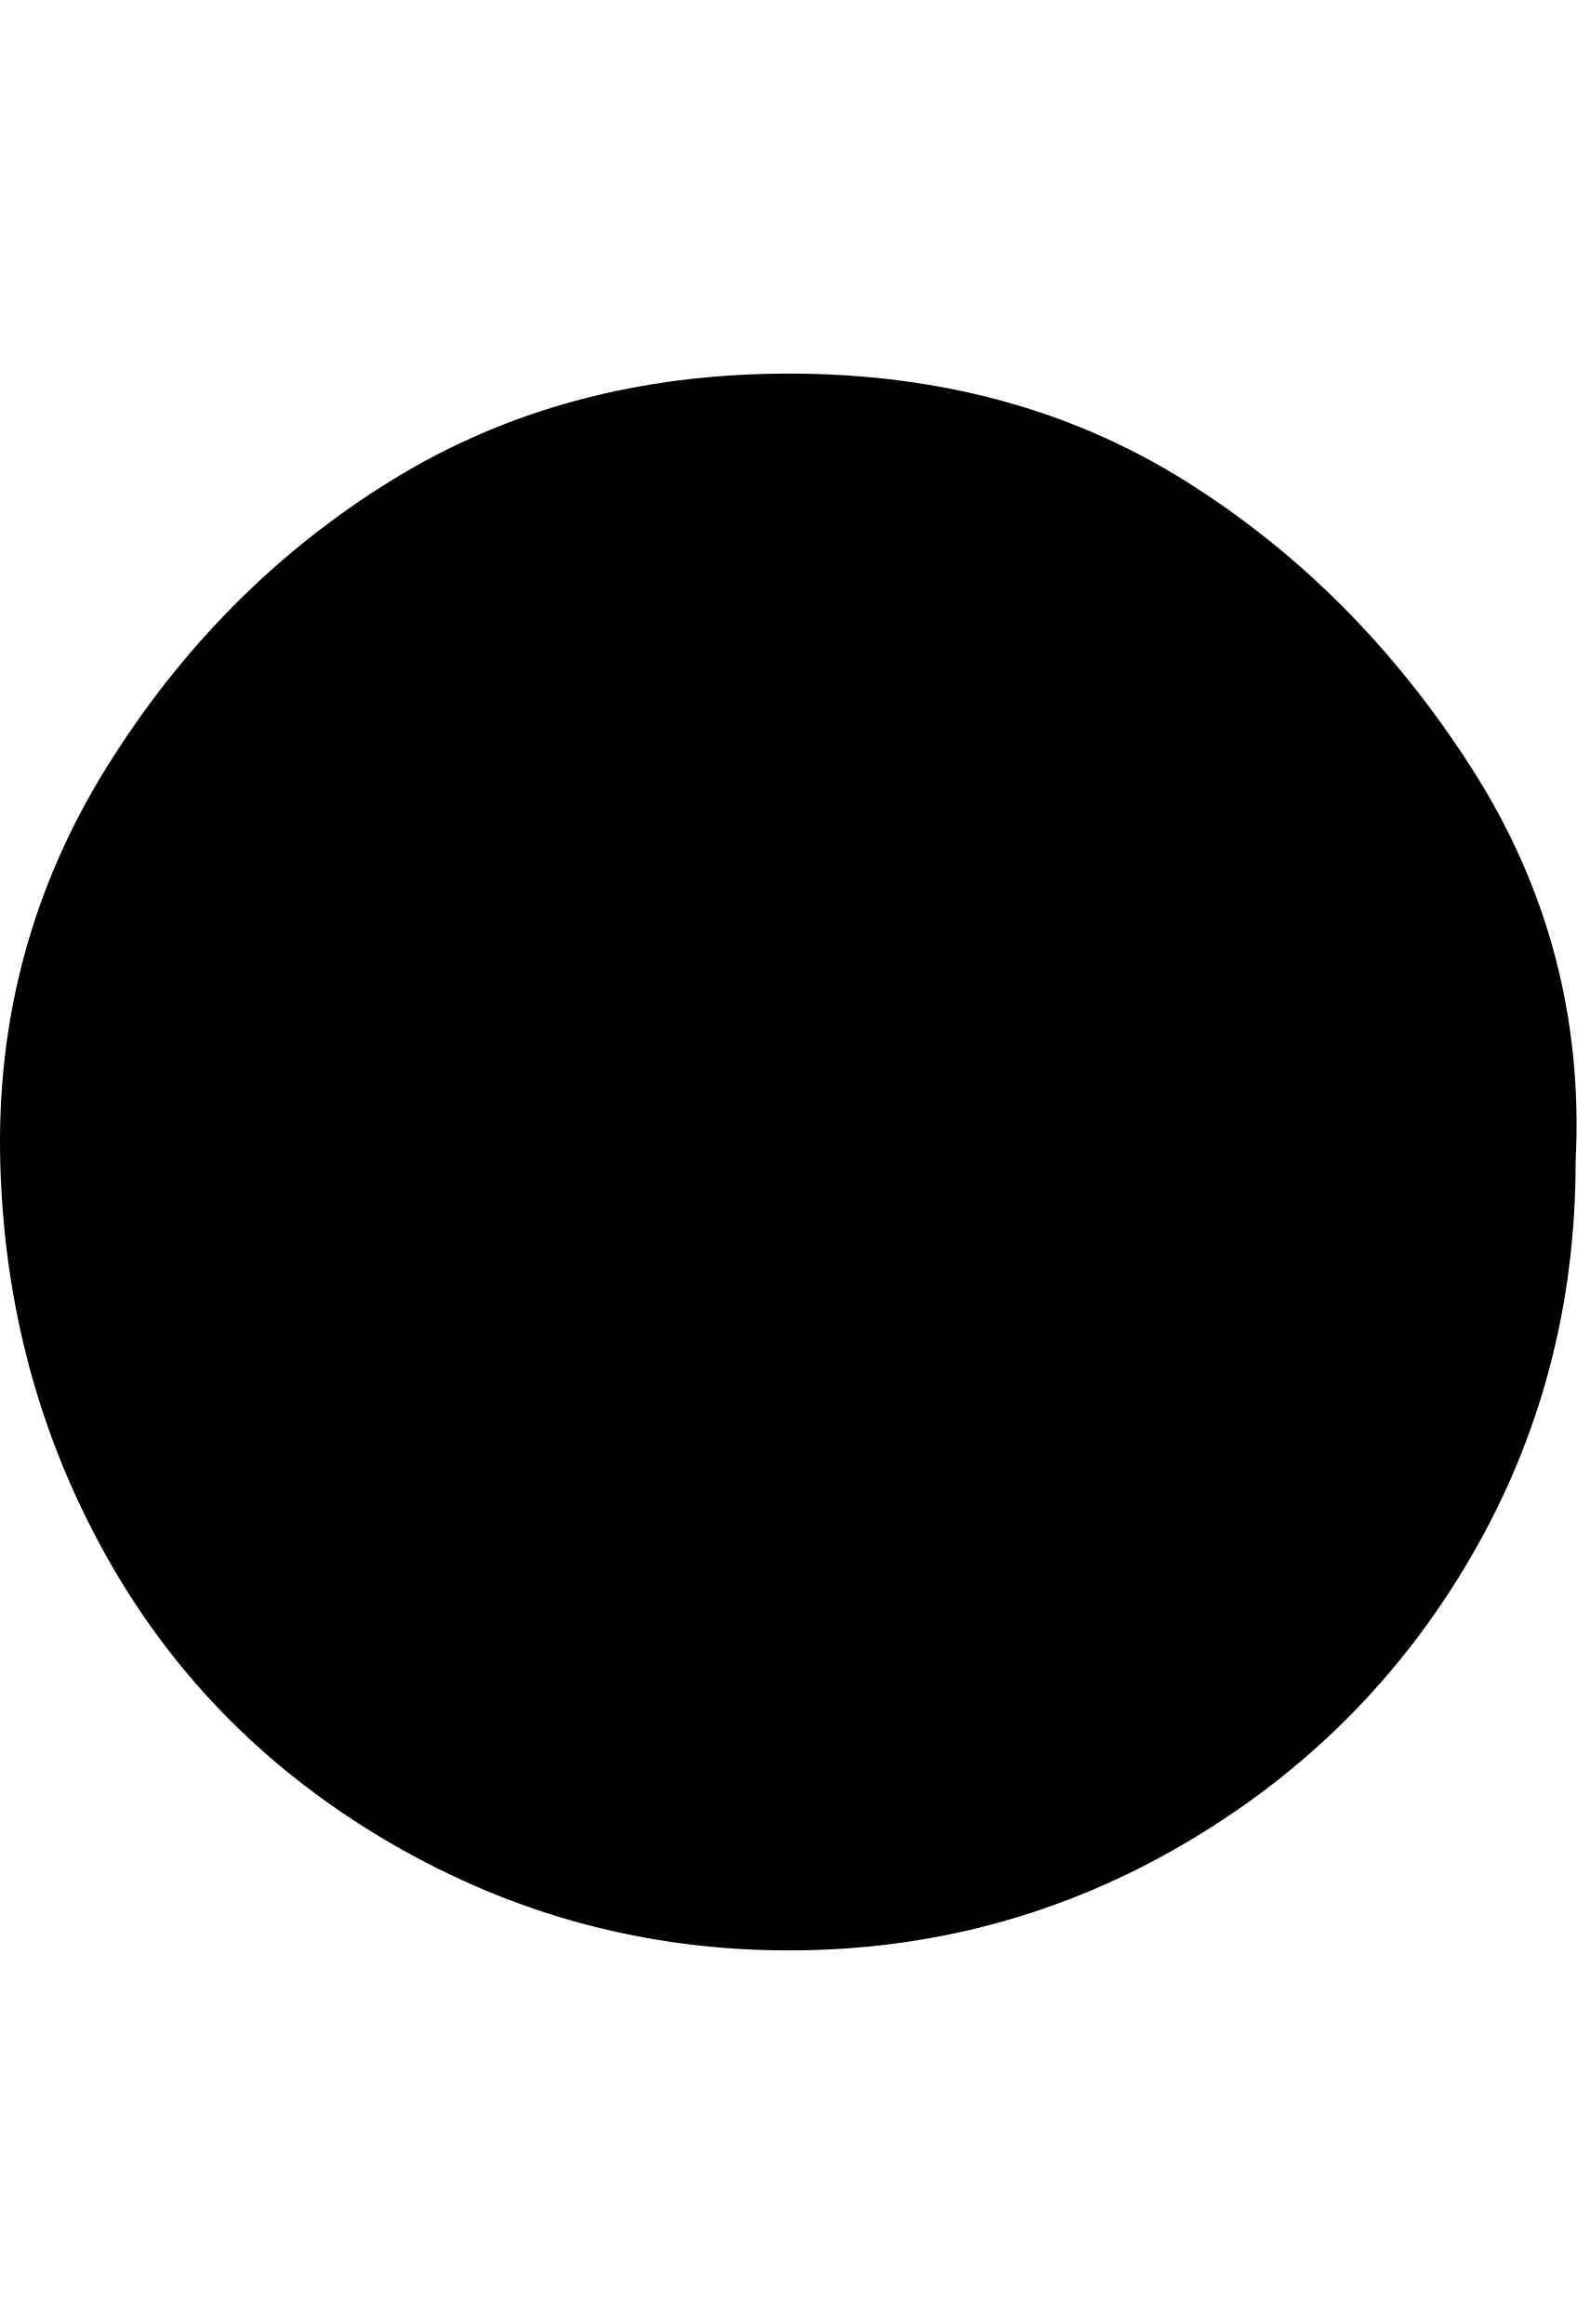
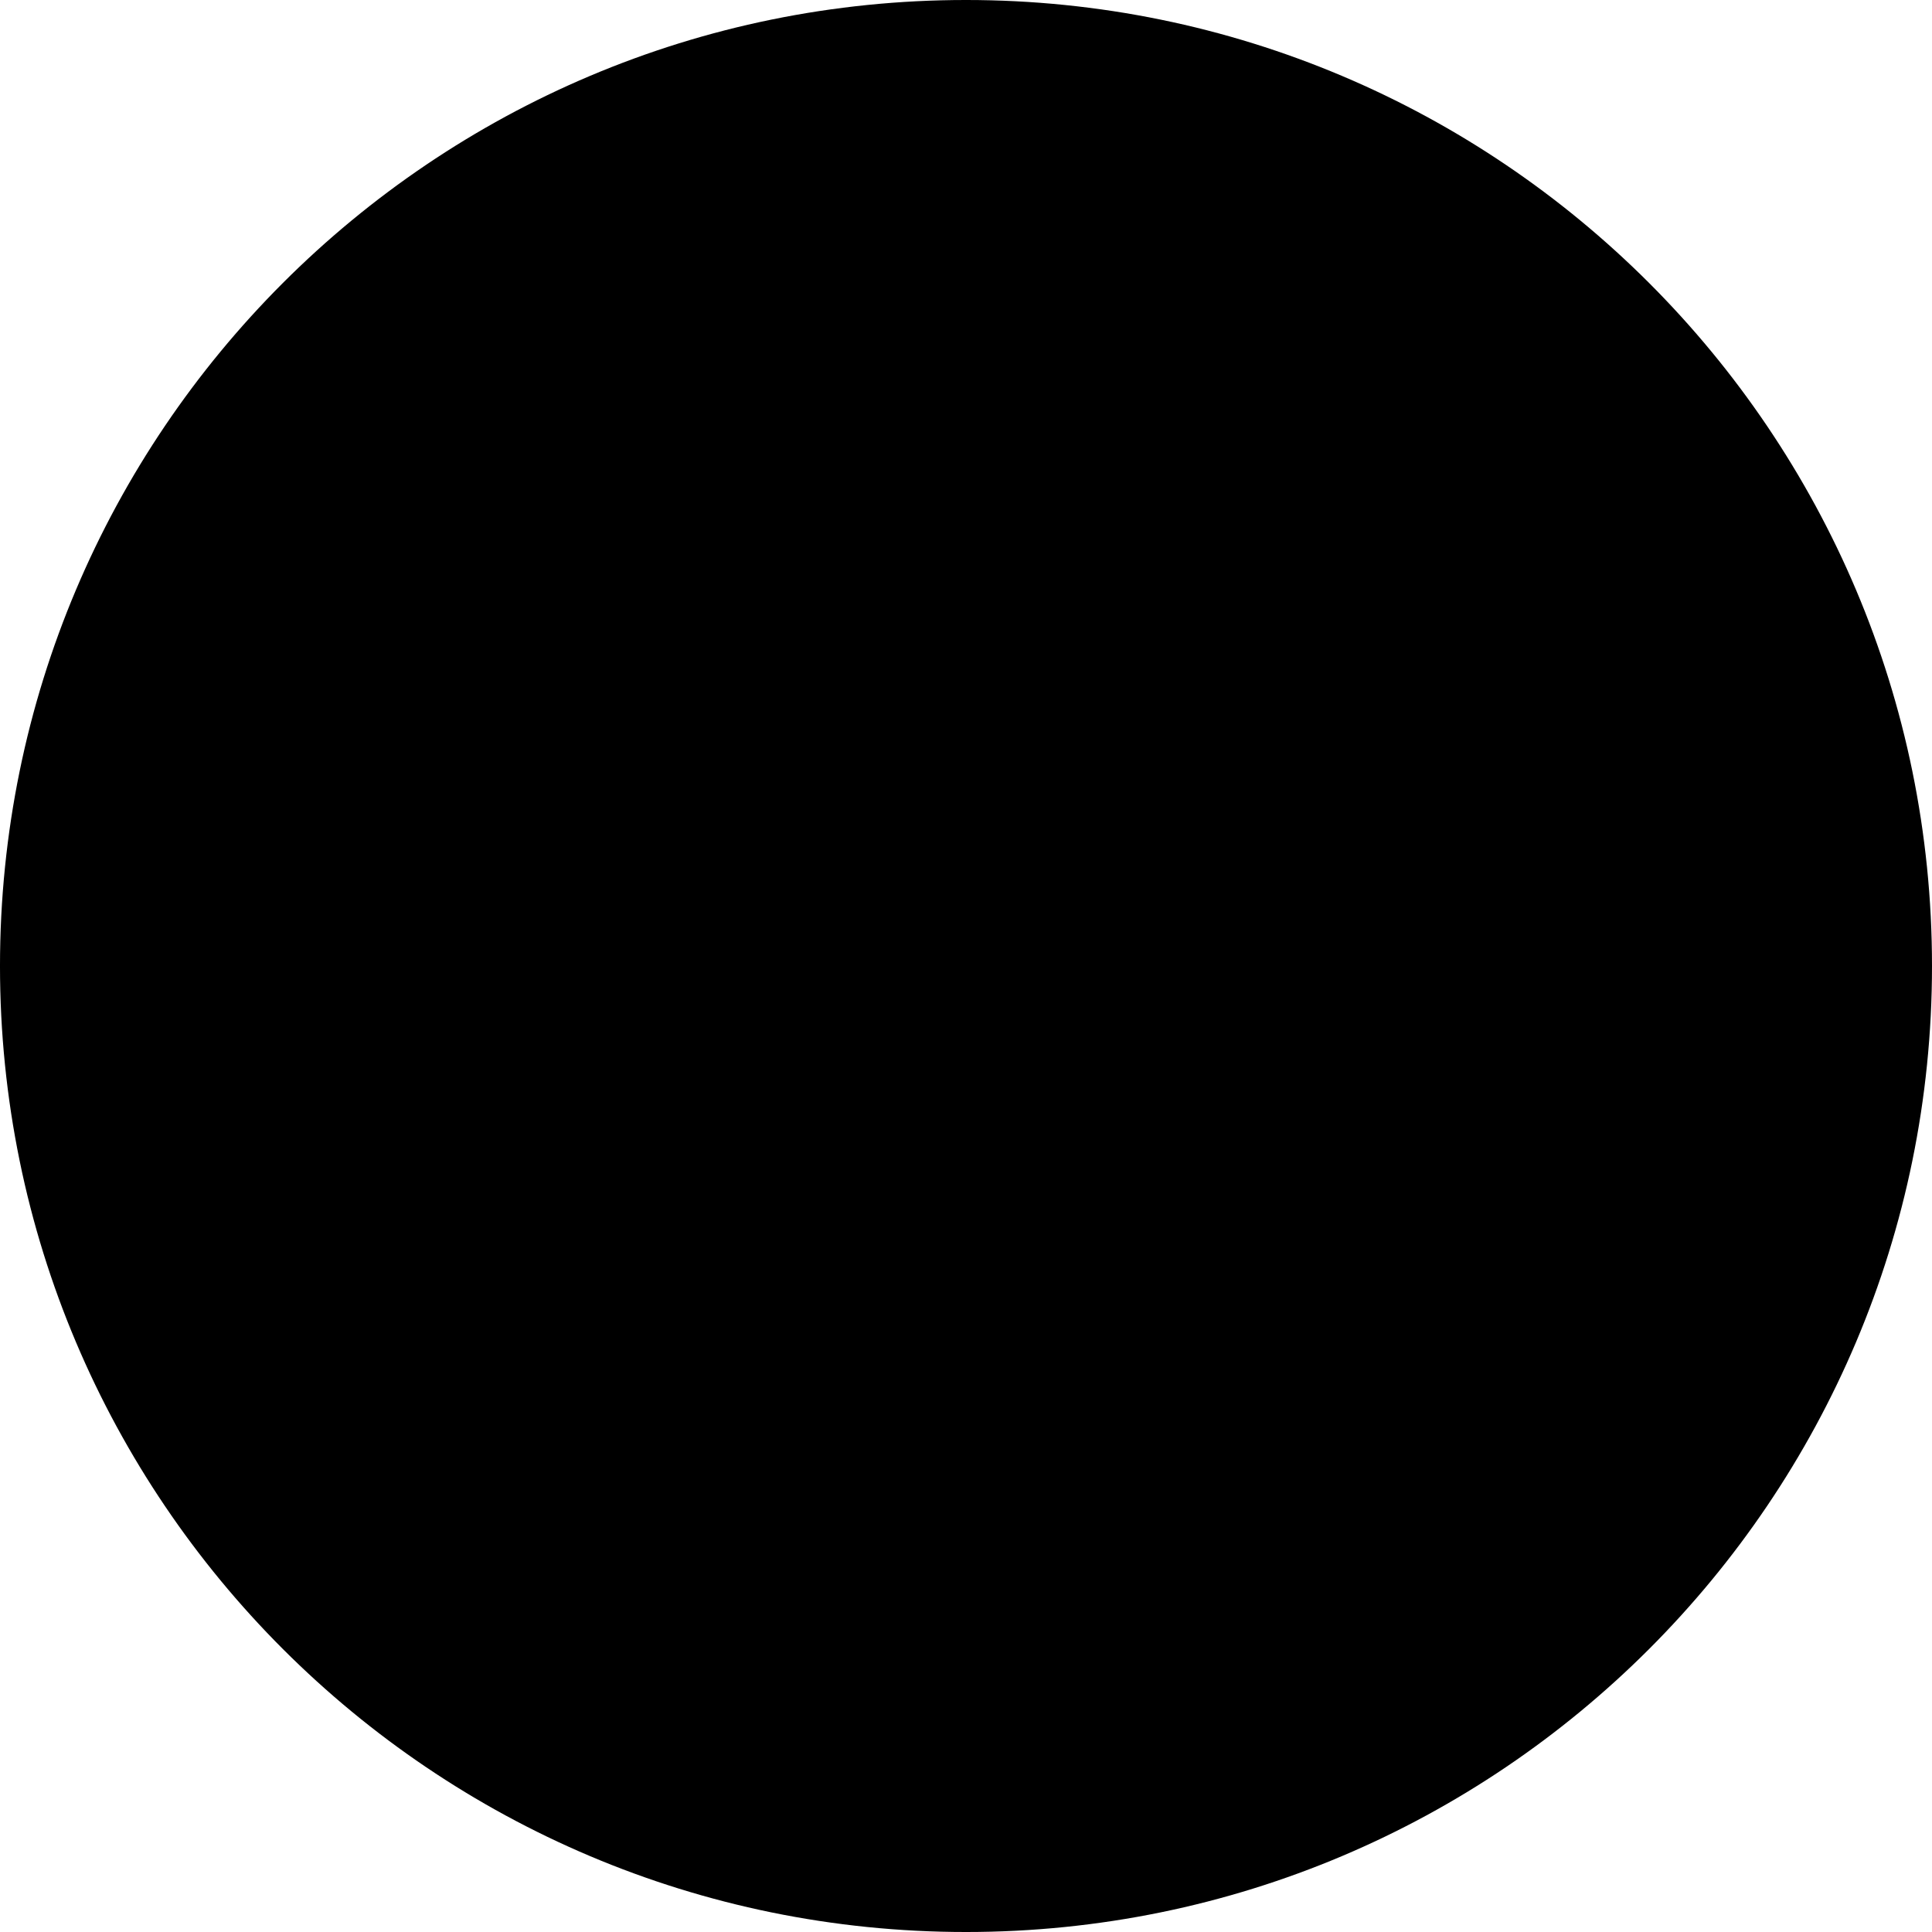
- <svg xmlns="http://www.w3.org/2000/svg" width="680" height="1002.626" viewBox="0 0 179.917 265.278" version="1.1" id="svg1">
+ <svg xmlns="http://www.w3.org/2000/svg" width="1000" height="1000" viewBox="0 0 264.583 264.583" version="1.1" id="svg1">
  <defs id="defs1" />
  <g id="layer1" transform="translate(-124.6188,-95.51458)">
-     <path d="m 304.426,228.154 q 0,24.544 -11.957,45.102 -11.957,20.558 -32.725,32.725 -20.768,12.167 -45.102,12.167 -24.334,0 -45.312,-12.167 -20.978,-12.167 -32.515,-32.725 -11.538,-20.558 -12.167,-45.102 -0.629,-24.544 12.167,-45.102 12.796,-20.558 32.515,-32.725 19.719,-12.167 45.312,-12.167 25.593,0 45.102,12.167 19.509,12.167 32.725,32.725 13.216,20.558 11.957,45.102 z" id="path48" style="stroke-width:0.21" />
+     <circle style="stroke-width:0;stroke-linecap:round;stroke-linejoin:round;stroke:none;fill-opacity:1" id="path8010" cx="256.91" cy="227.806" r="132.292" />
  </g>
</svg>
